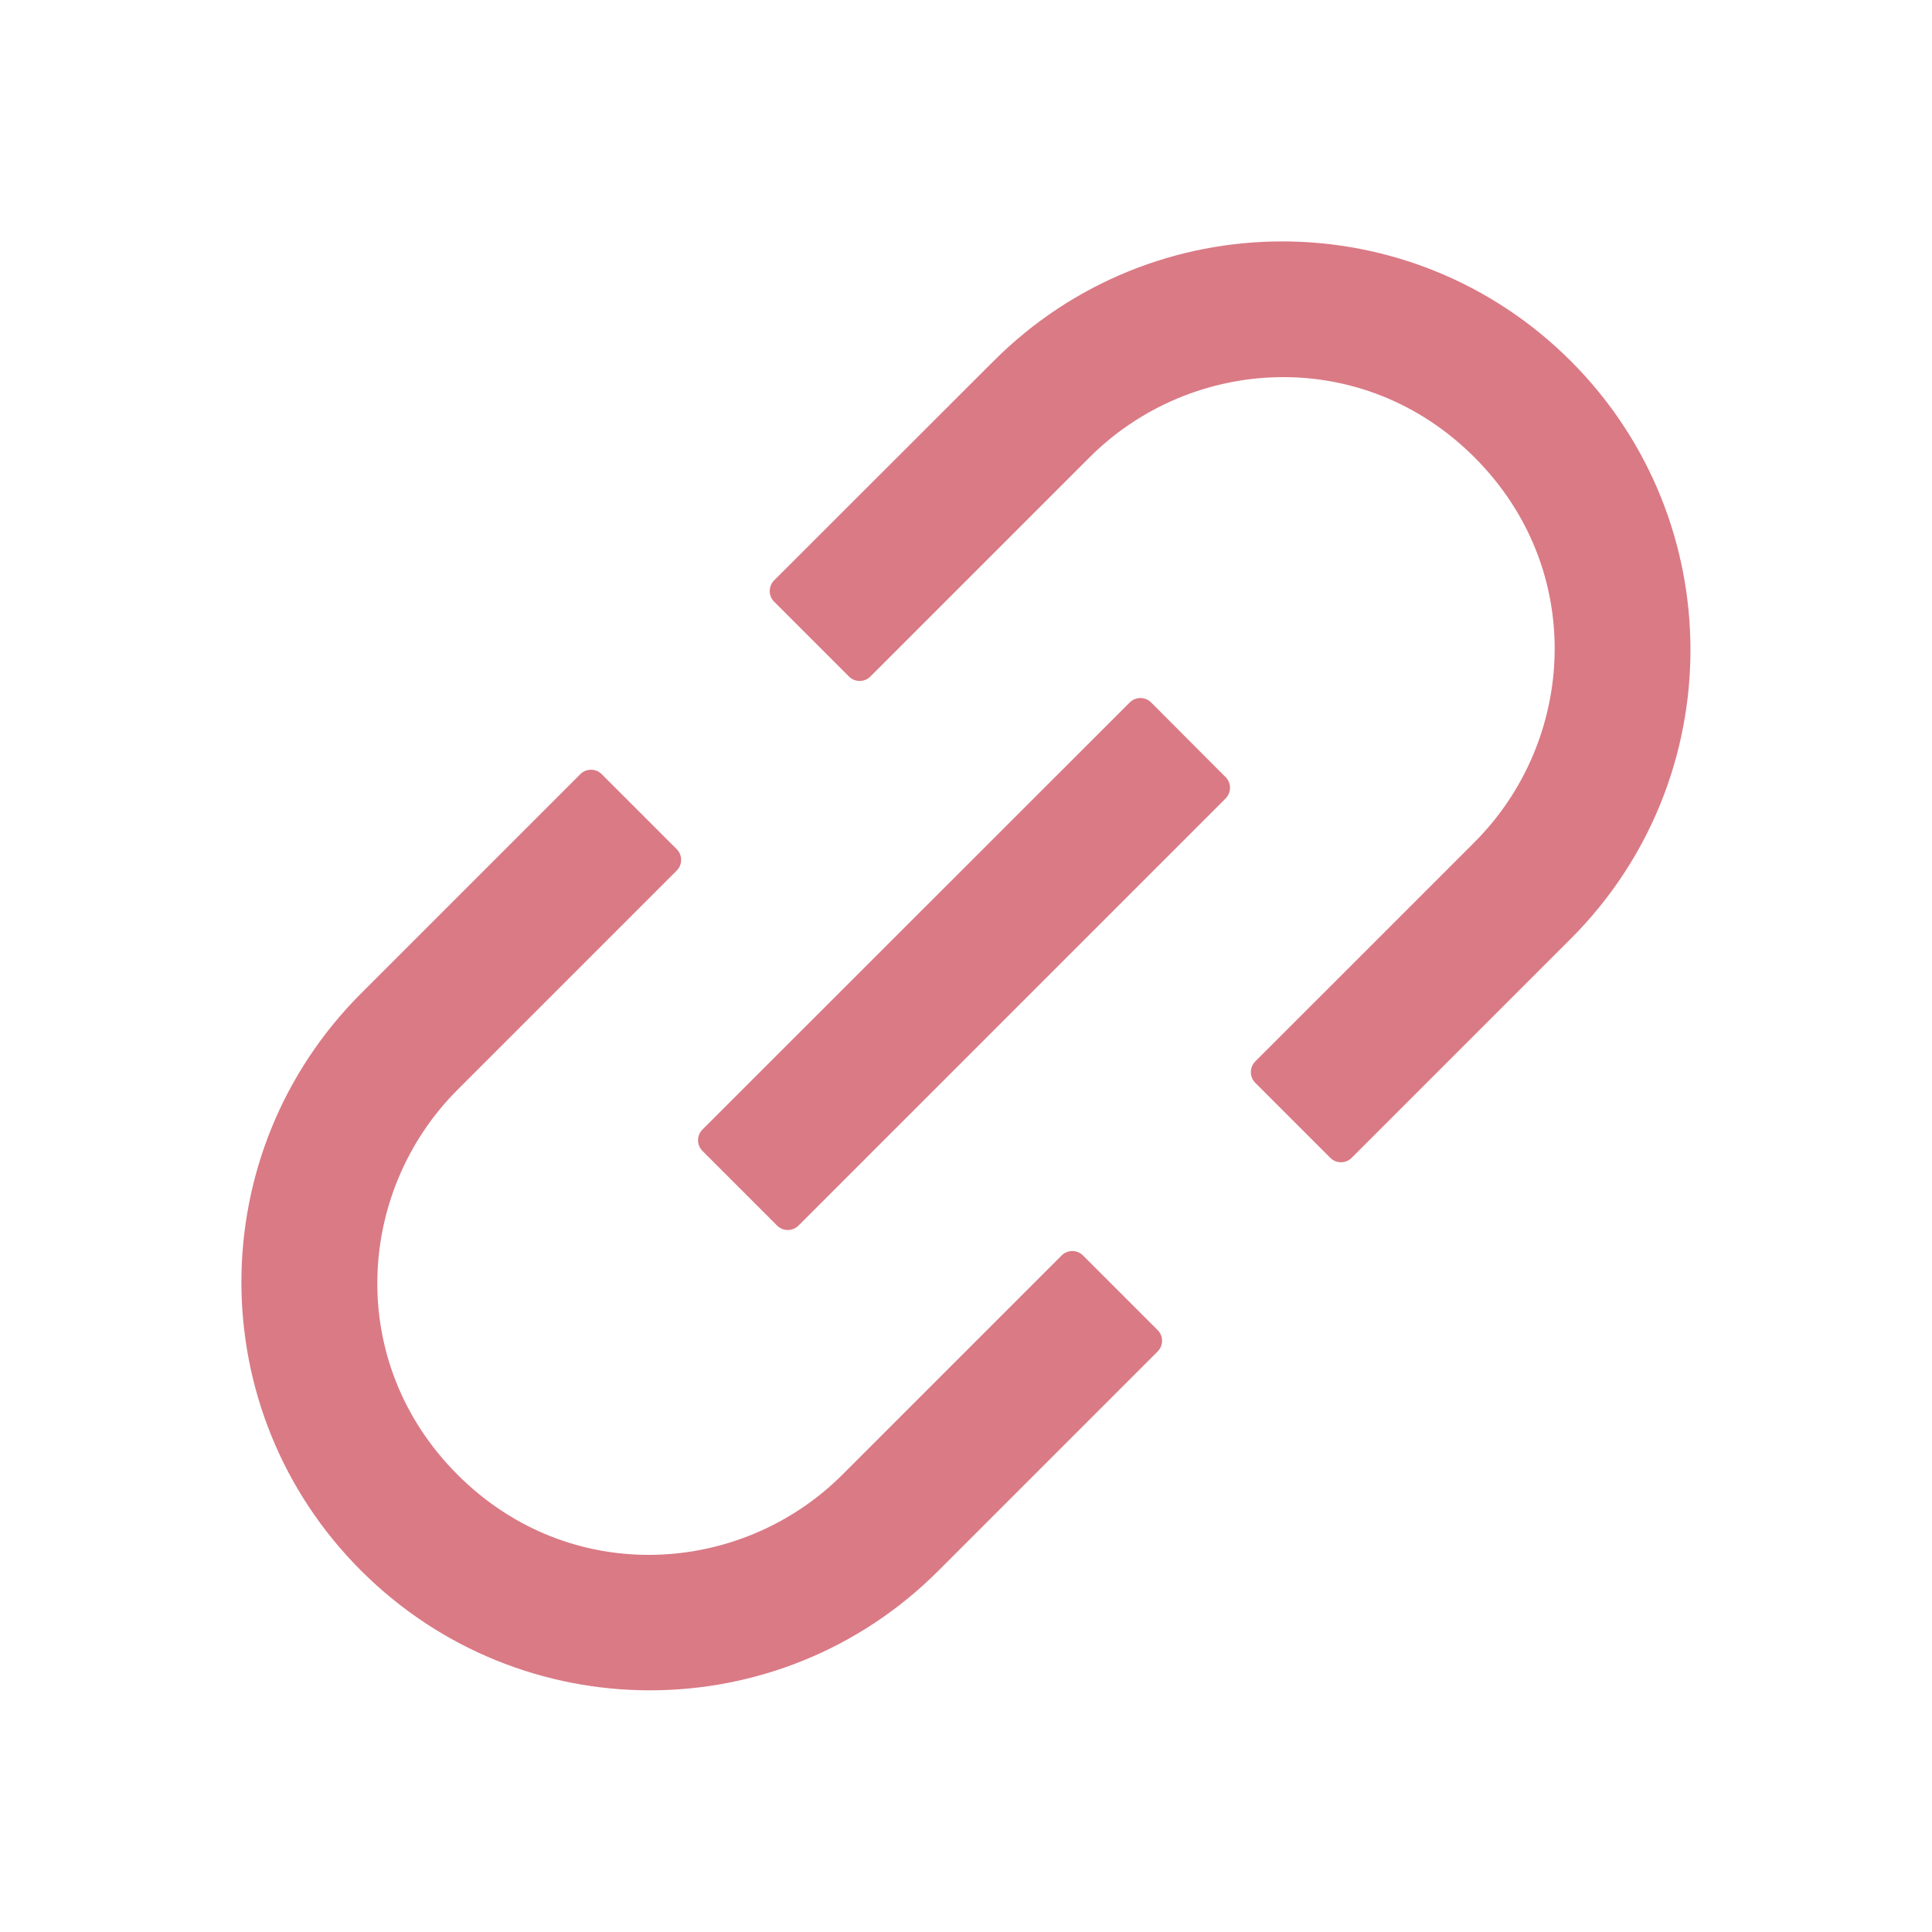
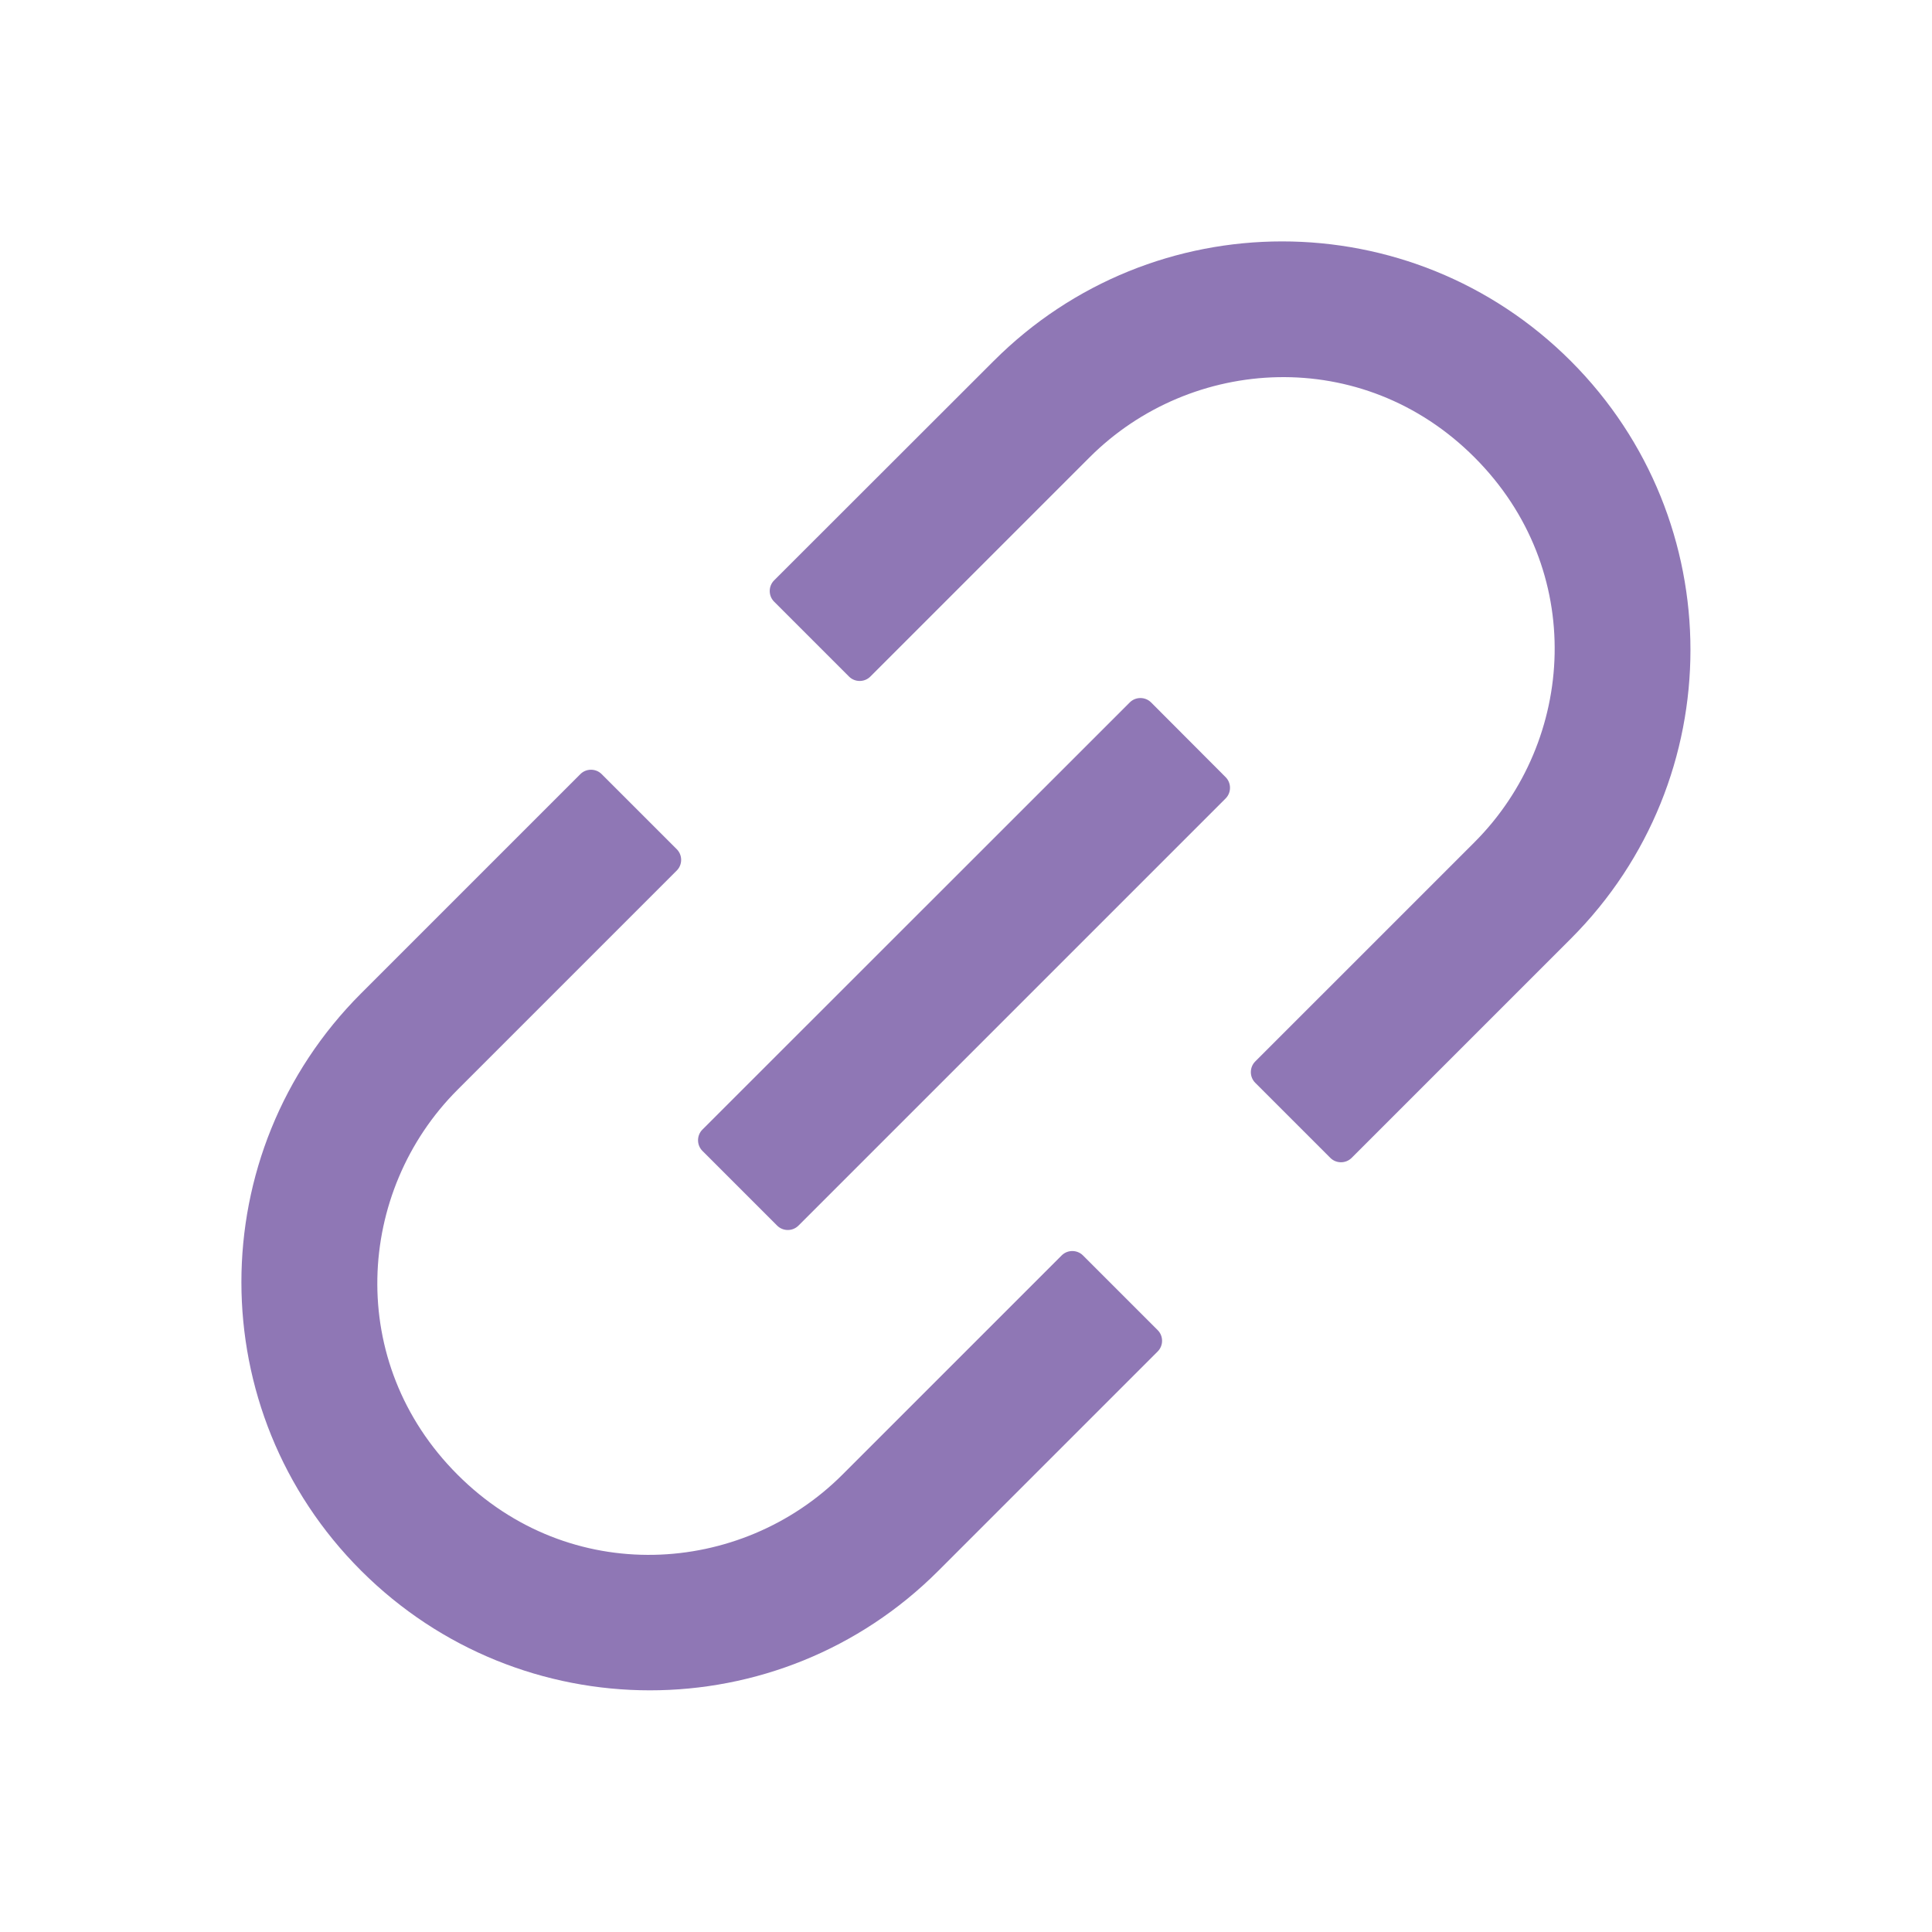
<svg xmlns="http://www.w3.org/2000/svg" class="icon" viewBox="0 0 1024 1024">
-   <path d="M574 665.4c-3.1-3.1-8.2-3.1-11.3 0L446.5 781.6c-53.8 53.8-144.6 59.5-204 0-59.5-59.5-53.8-150.2 0-204l116.2-116.2c3.1-3.1 3.1-8.2 0-11.3l-39.8-39.8c-3.1-3.1-8.2-3.1-11.3 0L191.4 526.5c-84.6 84.6-84.6 221.5 0 306s221.5 84.6 306 0l116.2-116.2c3.1-3.1 3.1-8.2 0-11.3L574 665.4zm258.6-474c-84.6-84.6-221.5-84.6-306 0L410.3 307.6c-3.1 3.1-3.1 8.2 0 11.3l39.7 39.7c3.1 3.1 8.2 3.1 11.3 0l116.2-116.2c53.8-53.8 144.6-59.5 204 0 59.5 59.5 53.8 150.2 0 204L665.3 562.6c-3.1 3.1-3.1 8.2 0 11.3l39.8 39.8c3.1 3.1 8.2 3.1 11.3 0l116.2-116.2c84.5-84.6 84.5-221.5 0-306.1z" fill="#da7a85" />
-   <path d="M610.1 372.3c-3.1-3.1-8.2-3.1-11.3 0L372.3 598.7c-3.1 3.1-3.1 8.2 0 11.3l39.6 39.6c3.1 3.1 8.2 3.1 11.3 0l226.4-226.4c3.1-3.1 3.1-8.2 0-11.3l-39.5-39.6z" fill="#da7a85" />
+   <path d="M574 665.4c-3.1-3.1-8.2-3.1-11.3 0L446.5 781.6c-53.8 53.8-144.6 59.5-204 0-59.5-59.5-53.8-150.2 0-204l116.2-116.2c3.1-3.1 3.1-8.2 0-11.3l-39.8-39.8c-3.1-3.1-8.2-3.1-11.3 0L191.4 526.5c-84.6 84.6-84.6 221.5 0 306s221.5 84.6 306 0l116.2-116.2c3.1-3.1 3.1-8.2 0-11.3L574 665.4zm258.6-474c-84.6-84.6-221.5-84.6-306 0L410.3 307.6c-3.1 3.1-3.1 8.2 0 11.3l39.7 39.7c3.1 3.1 8.2 3.1 11.3 0l116.2-116.2c53.8-53.8 144.6-59.5 204 0 59.5 59.5 53.8 150.2 0 204L665.3 562.6c-3.1 3.1-3.1 8.2 0 11.3l39.8 39.8c3.1 3.1 8.2 3.1 11.3 0l116.2-116.2c84.5-84.6 84.5-221.5 0-306.1z" fill="#8F77B5" />
+   <path d="M610.1 372.3c-3.1-3.1-8.2-3.1-11.3 0L372.3 598.7c-3.1 3.1-3.1 8.2 0 11.3l39.6 39.6c3.1 3.1 8.2 3.1 11.3 0l226.4-226.4c3.1-3.1 3.1-8.2 0-11.3l-39.5-39.6z" fill="#8F77B5" />
</svg>
